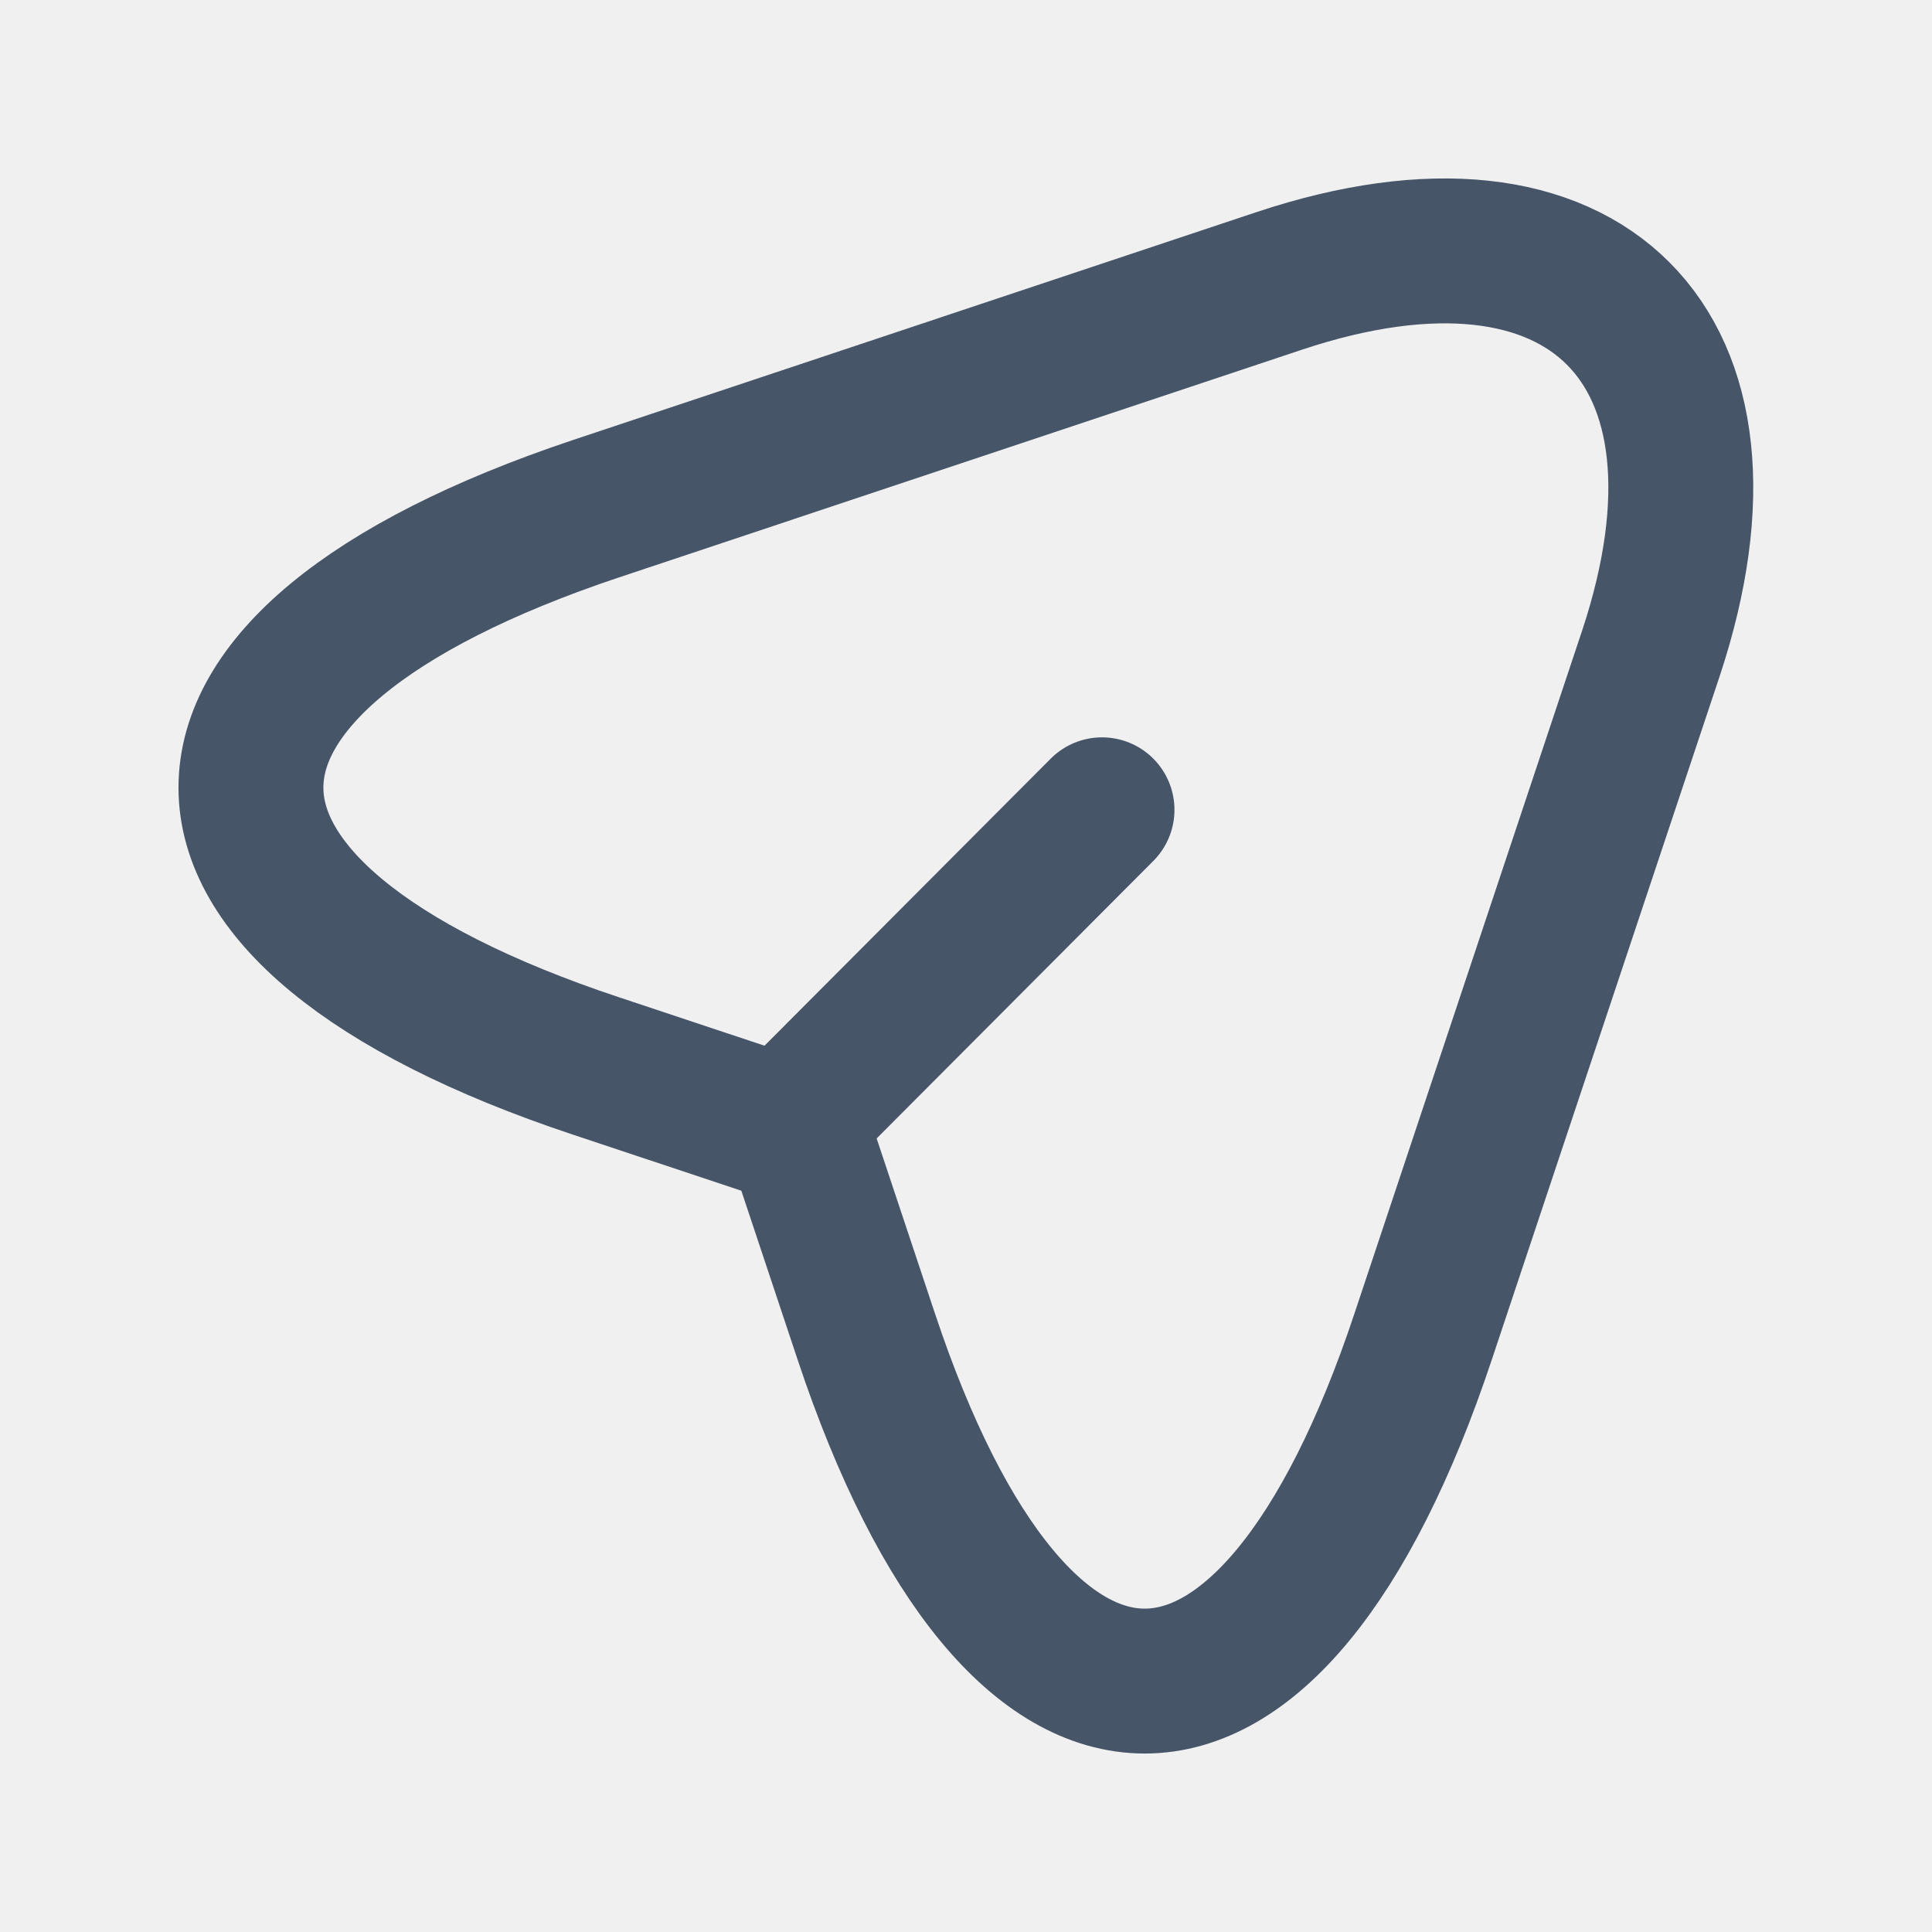
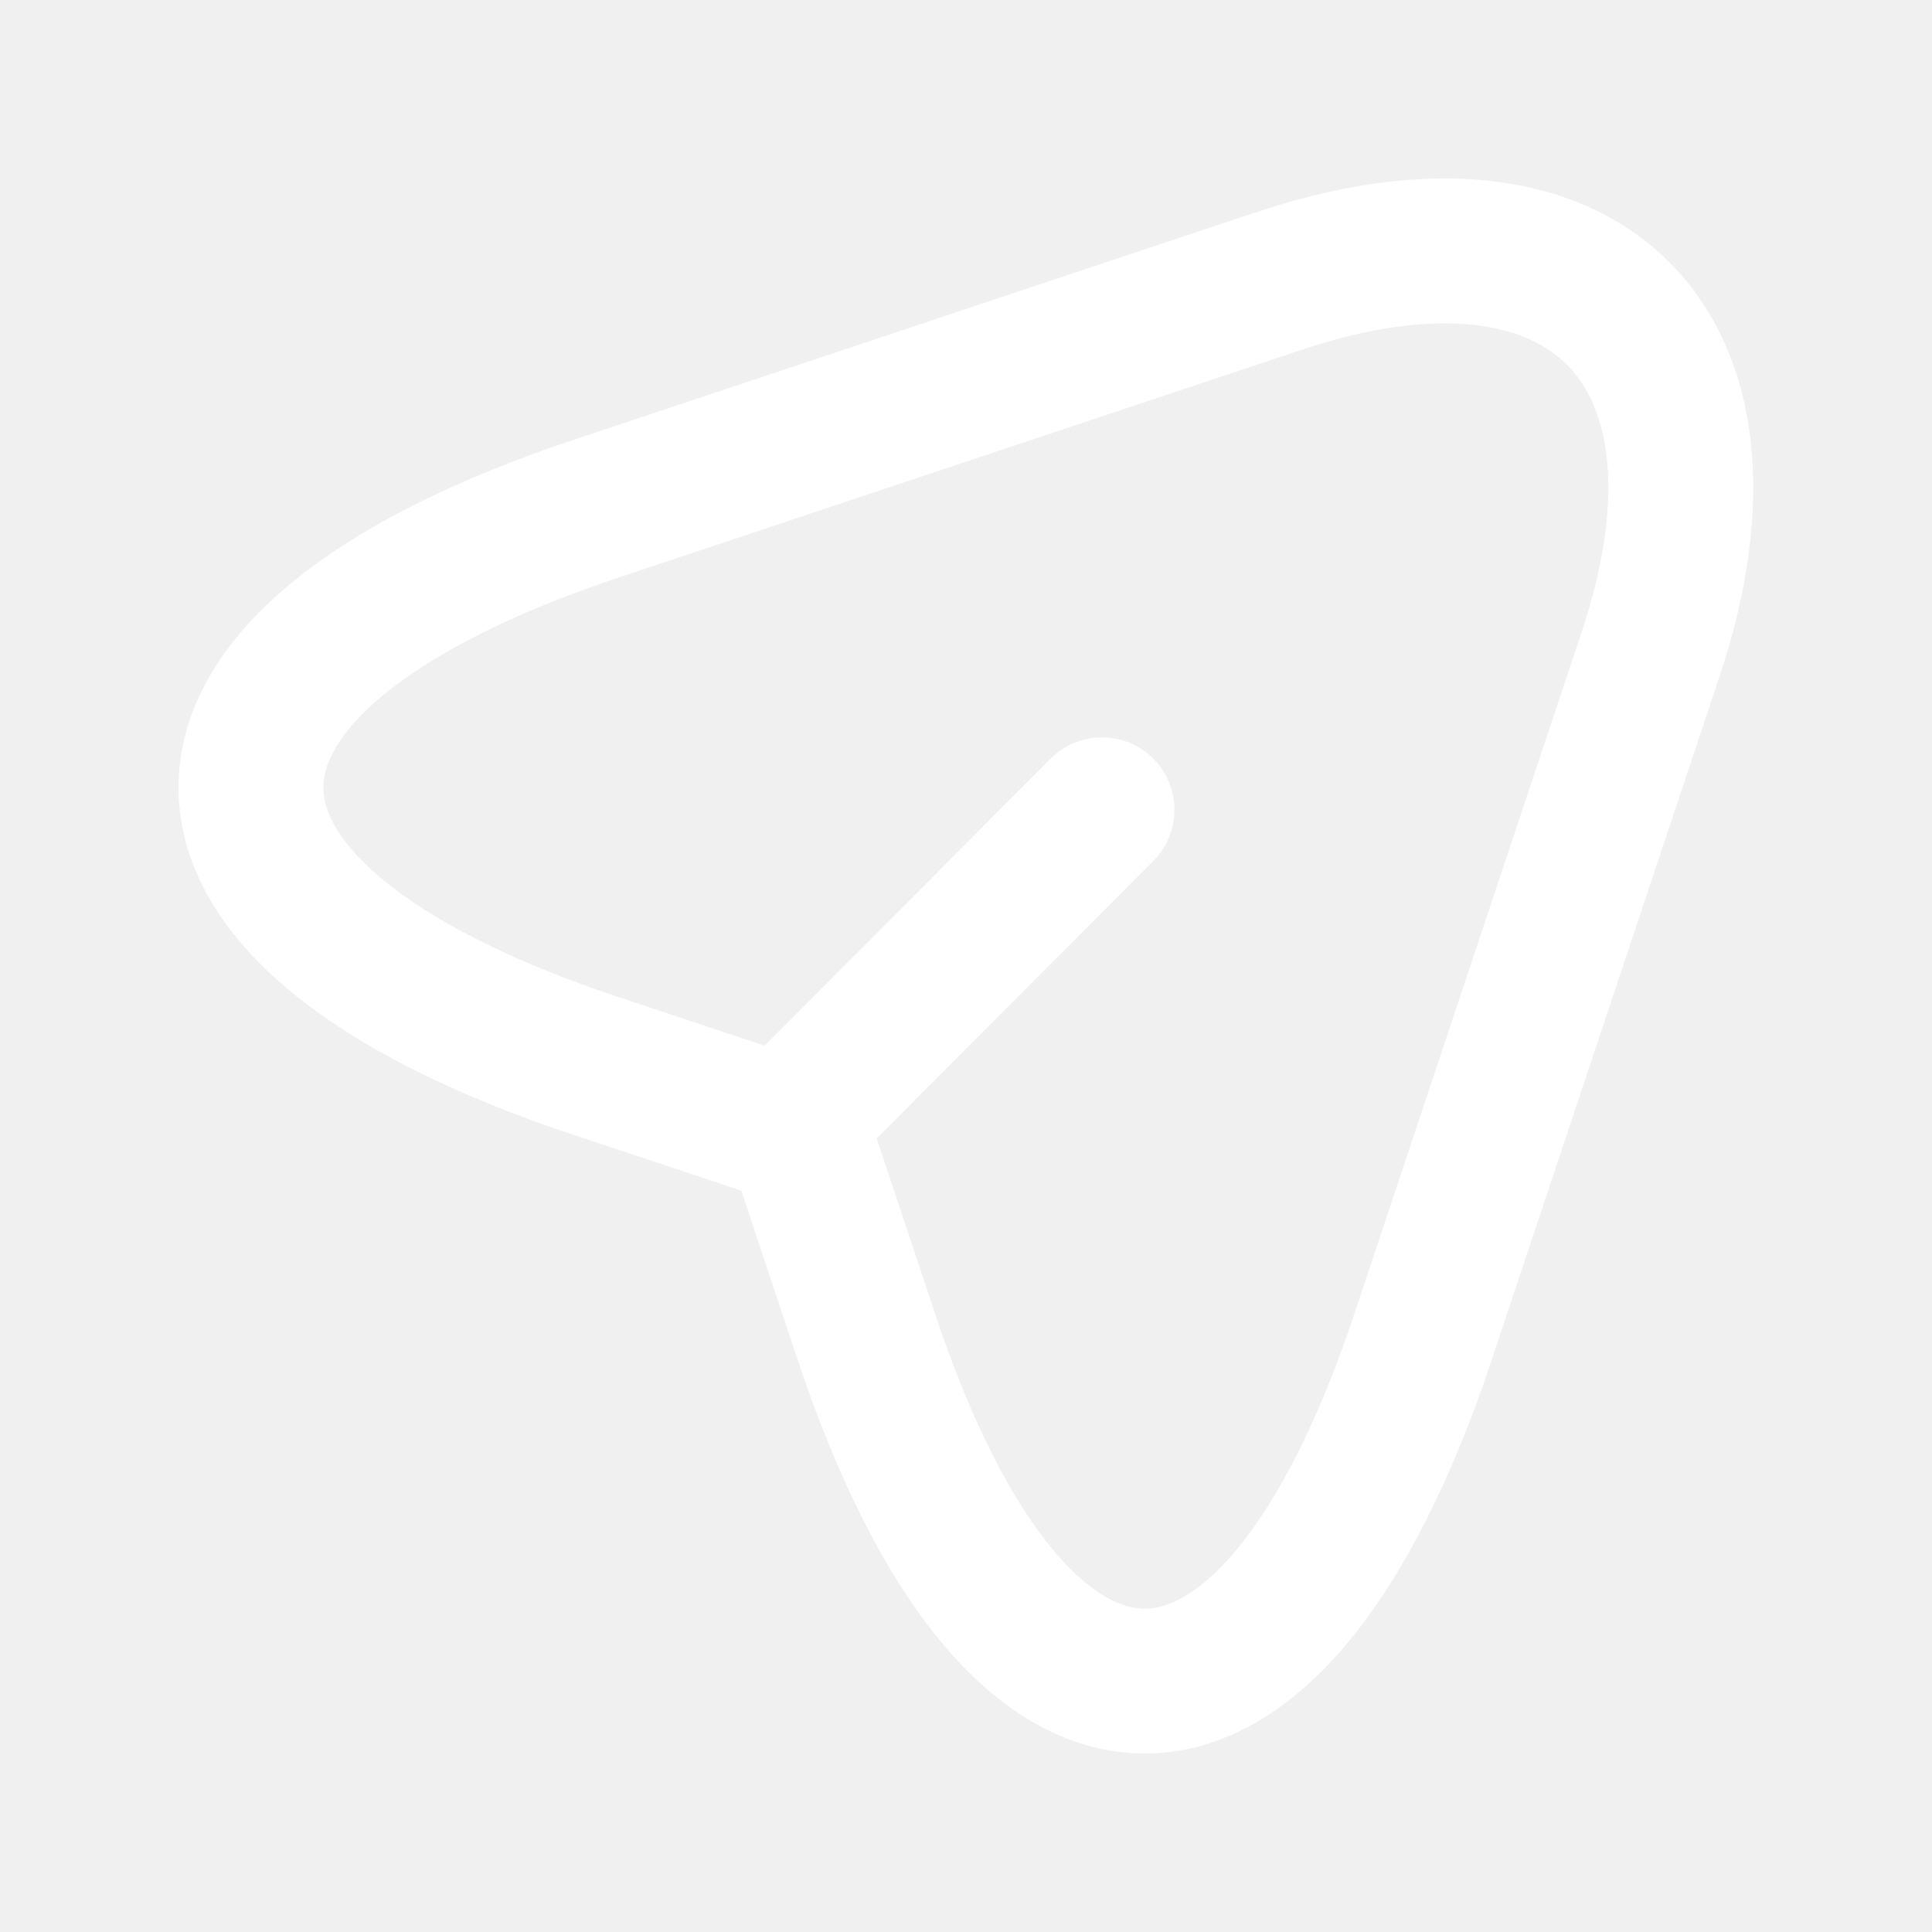
<svg xmlns="http://www.w3.org/2000/svg" width="20" height="20" viewBox="0 0 20 20" fill="none">
-   <path d="M6.167 5.267L13.242 2.908C16.417 1.85 18.142 3.583 17.092 6.758L14.733 13.834C13.15 18.592 10.55 18.592 8.967 13.834L8.267 11.733L6.167 11.034C1.408 9.45 1.408 6.858 6.167 5.267Z" stroke="#475569" stroke-width="1.5" stroke-linecap="round" stroke-linejoin="round" />
-   <path d="M8.425 11.375L11.408 8.383" stroke="#475569" stroke-width="1.5" stroke-linecap="round" stroke-linejoin="round" />
+   <path d="M6.167 5.267L13.242 2.908C16.417 1.85 18.142 3.583 17.092 6.758L14.733 13.834C13.15 18.592 10.55 18.592 8.967 13.834L8.267 11.733L6.167 11.034C1.408 9.45 1.408 6.858 6.167 5.267Z" stroke="white" stroke-width="1.5" stroke-linecap="round" stroke-linejoin="round" />
+   <path d="M8.425 11.375L11.408 8.383" stroke="white" stroke-width="1.5" stroke-linecap="round" stroke-linejoin="round" />
</svg>
